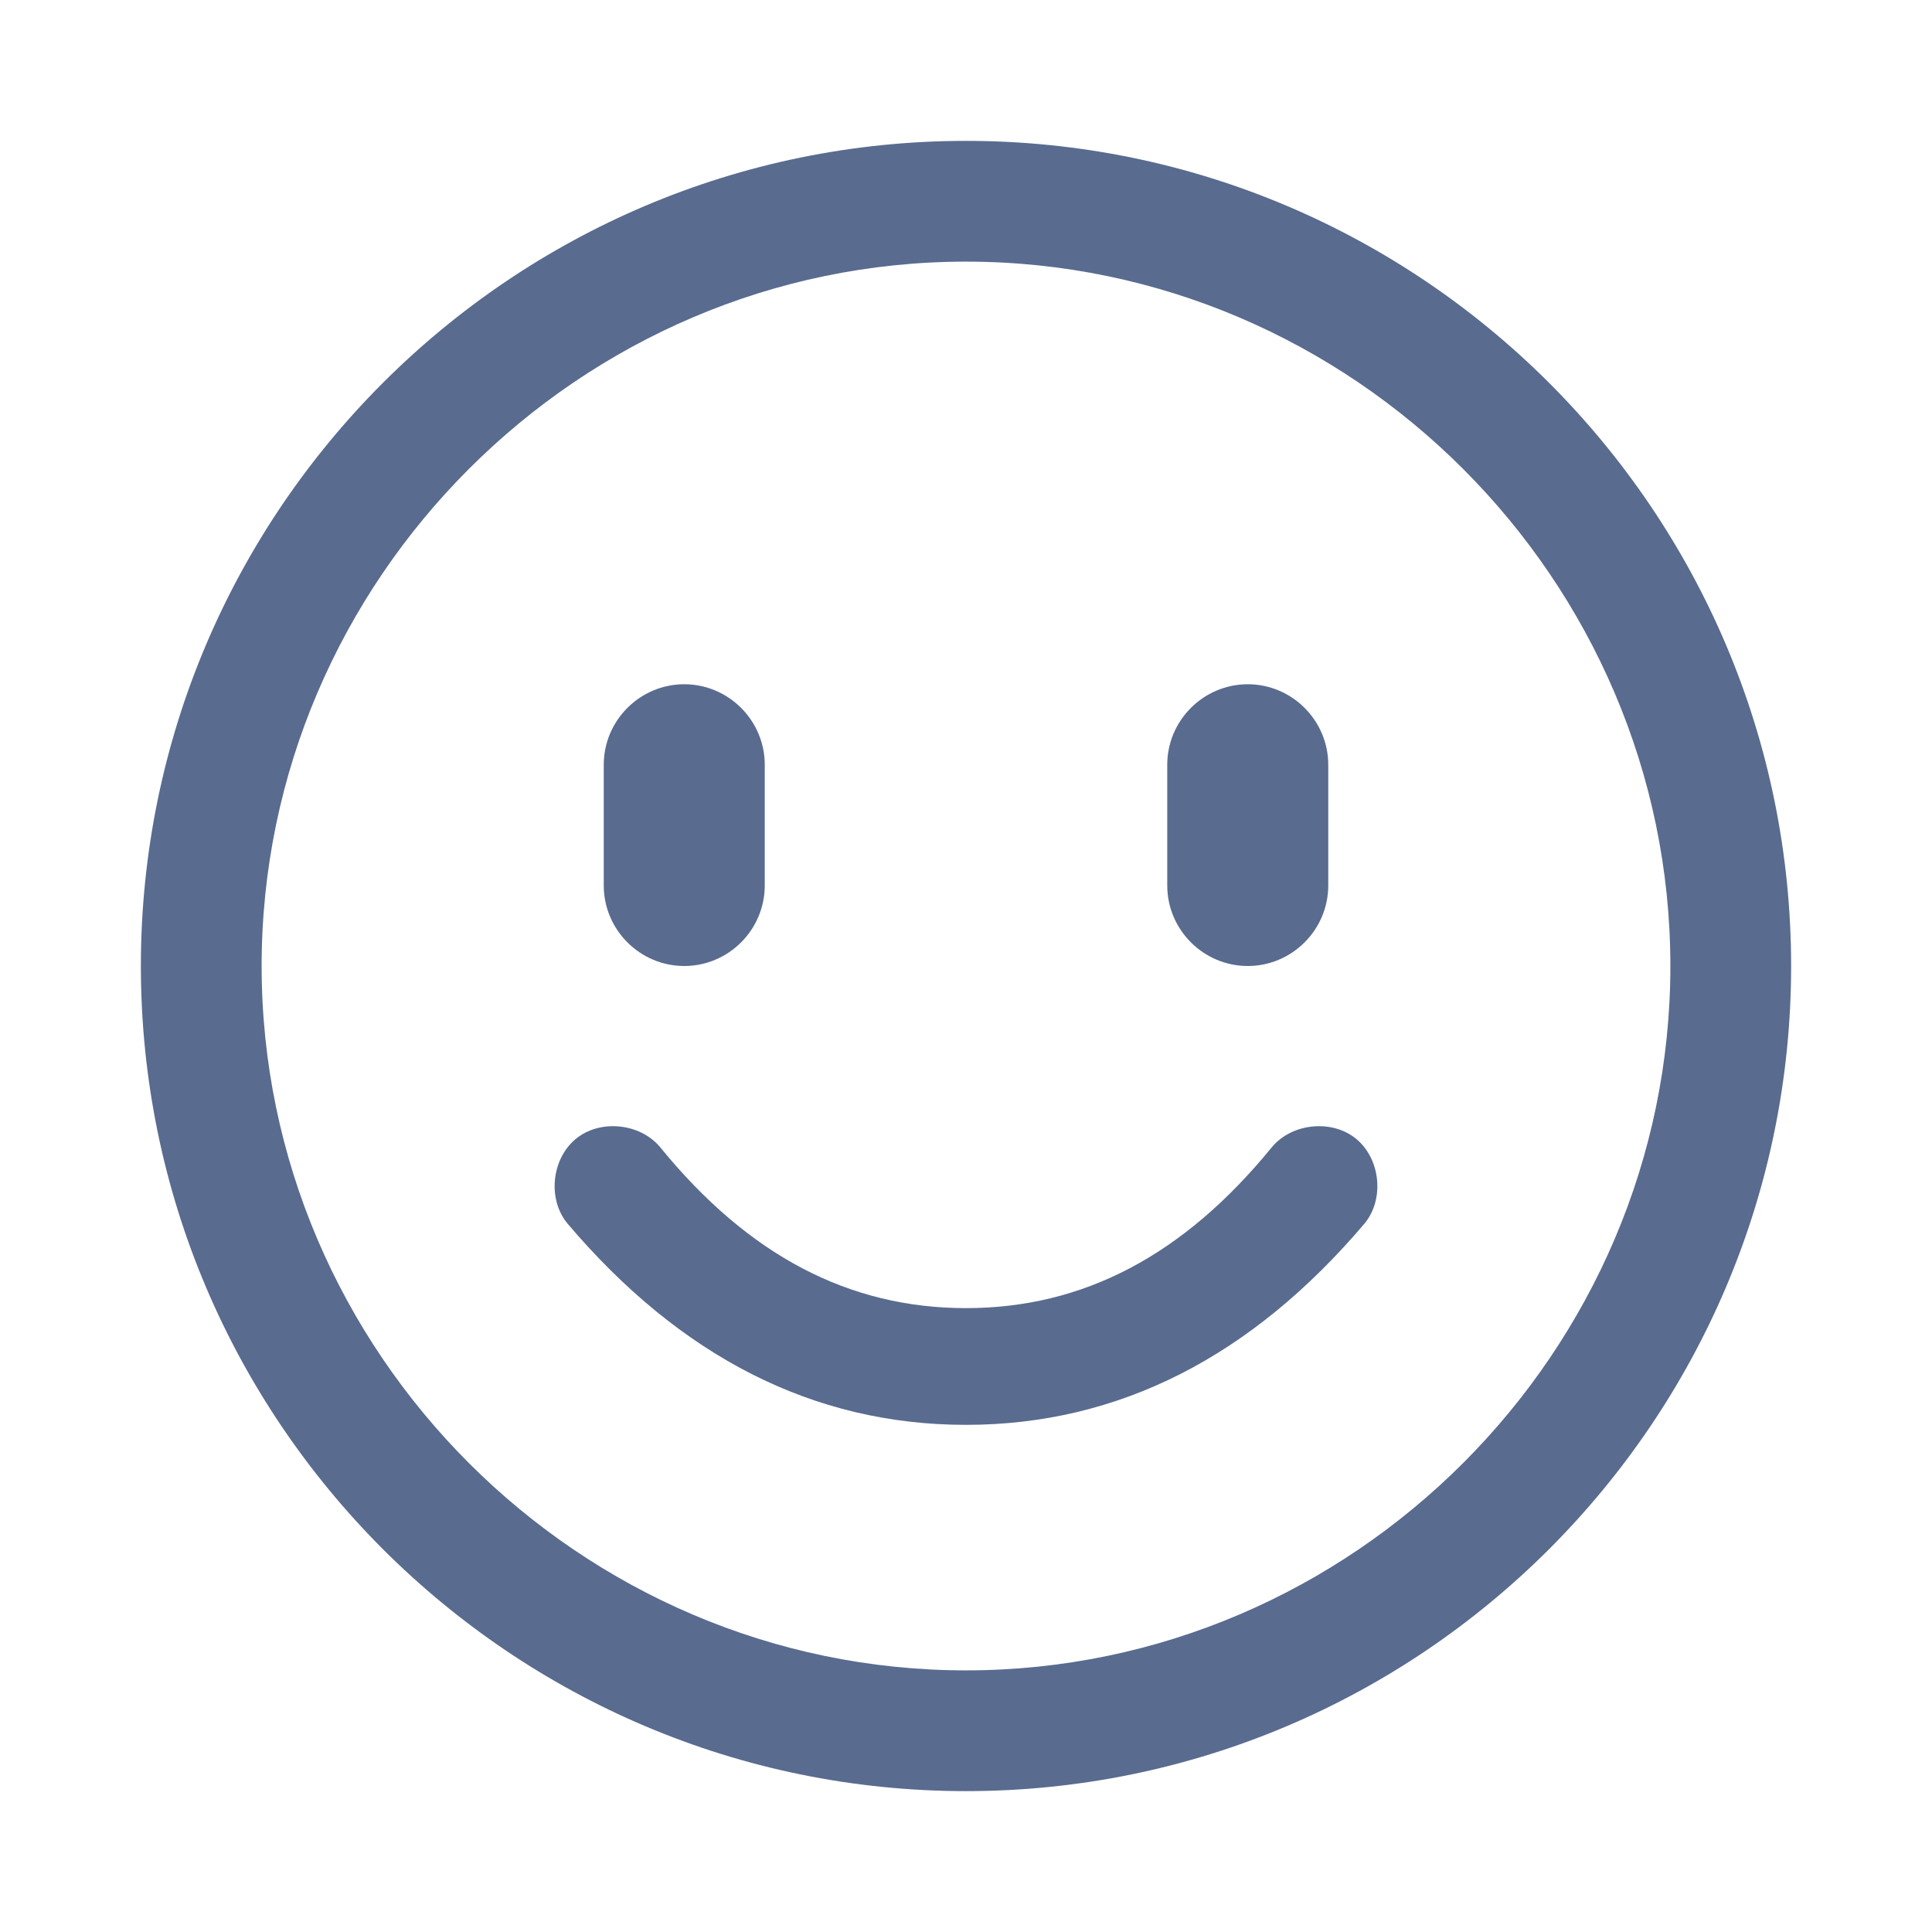
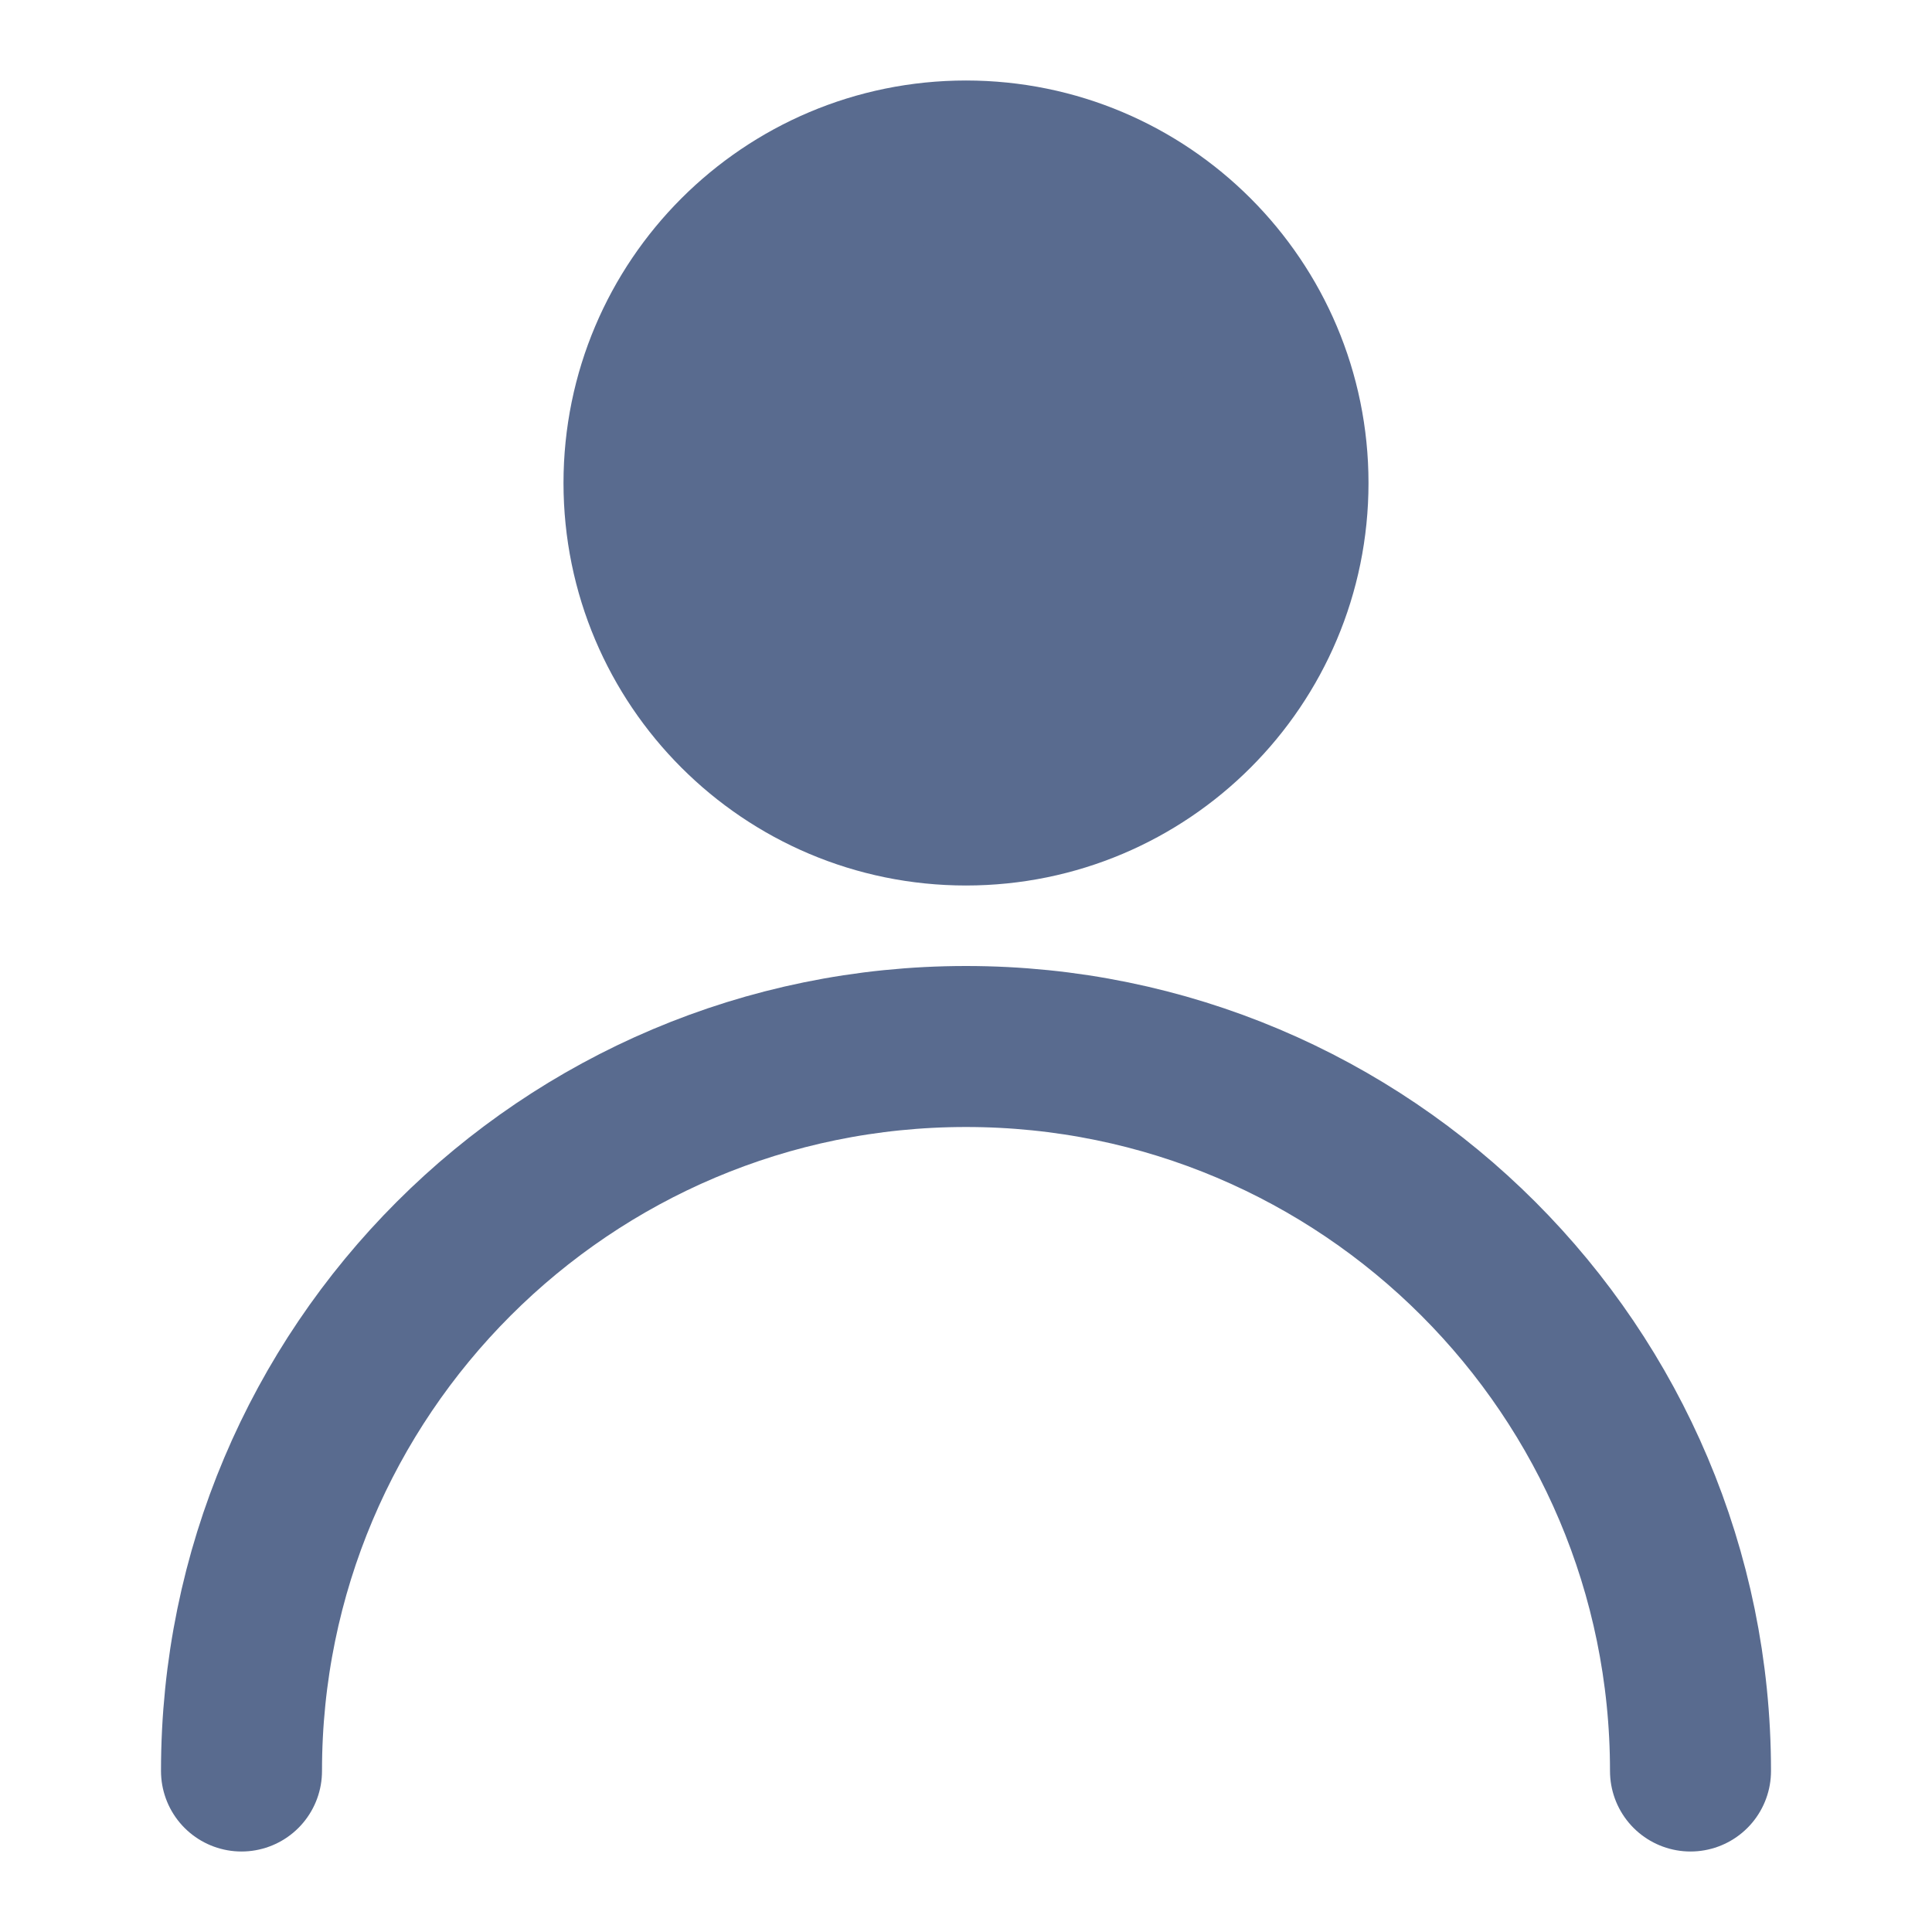
- <svg xmlns="http://www.w3.org/2000/svg" t="1677816500457" class="icon" viewBox="0 0 1024 1024" version="1.1" p-id="4033" width="1024" height="1024">
-   <path d="M512 74.667C270.933 74.667 74.667 270.933 74.667 512S270.933 949.333 512 949.333 949.333 753.067 949.333 512 753.067 74.667 512 74.667z m0 810.667c-204.8 0-373.333-168.533-373.333-373.333S307.2 138.667 512 138.667 885.333 307.2 885.333 512 716.8 885.333 512 885.333z" fill="#596B8F" p-id="4034" />
-   <path d="M674.133 608c-46.933 57.6-100.267 85.333-162.133 85.333s-115.2-27.733-162.133-85.333c-10.667-12.8-32-14.933-44.8-4.267-12.8 10.667-14.933 32-4.267 44.8 59.733 70.4 130.133 106.667 211.2 106.667s151.467-36.267 211.2-106.667c10.667-12.8 8.533-34.133-4.267-44.8-12.8-10.667-34.133-8.533-44.8 4.267zM362.667 512c23.467 0 42.667-19.2 42.667-42.667v-64c0-23.467-19.2-42.667-42.667-42.667s-42.667 19.2-42.667 42.667v64c0 23.467 19.2 42.667 42.667 42.667zM661.333 512c23.467 0 42.667-19.2 42.667-42.667v-64c0-23.467-19.2-42.667-42.667-42.667s-42.667 19.2-42.667 42.667v64c0 23.467 19.2 42.667 42.667 42.667z" fill="#596B8F" p-id="4035" />
+ <svg xmlns="http://www.w3.org/2000/svg" width="32" height="32" viewBox="0 0 48 48" fill="none">
+   <circle cx="24" cy="12" r="8" fill="#596B8F" stroke="#596B8F" stroke-width="4" stroke-linecap="round" stroke-linejoin="bevel" />
+   <path d="M42 44C42 34.059 33.941 26 24 26C14.059 26 6 34.059 6 44" stroke="#596B8F" stroke-width="4" stroke-linecap="round" stroke-linejoin="bevel" />
</svg>
